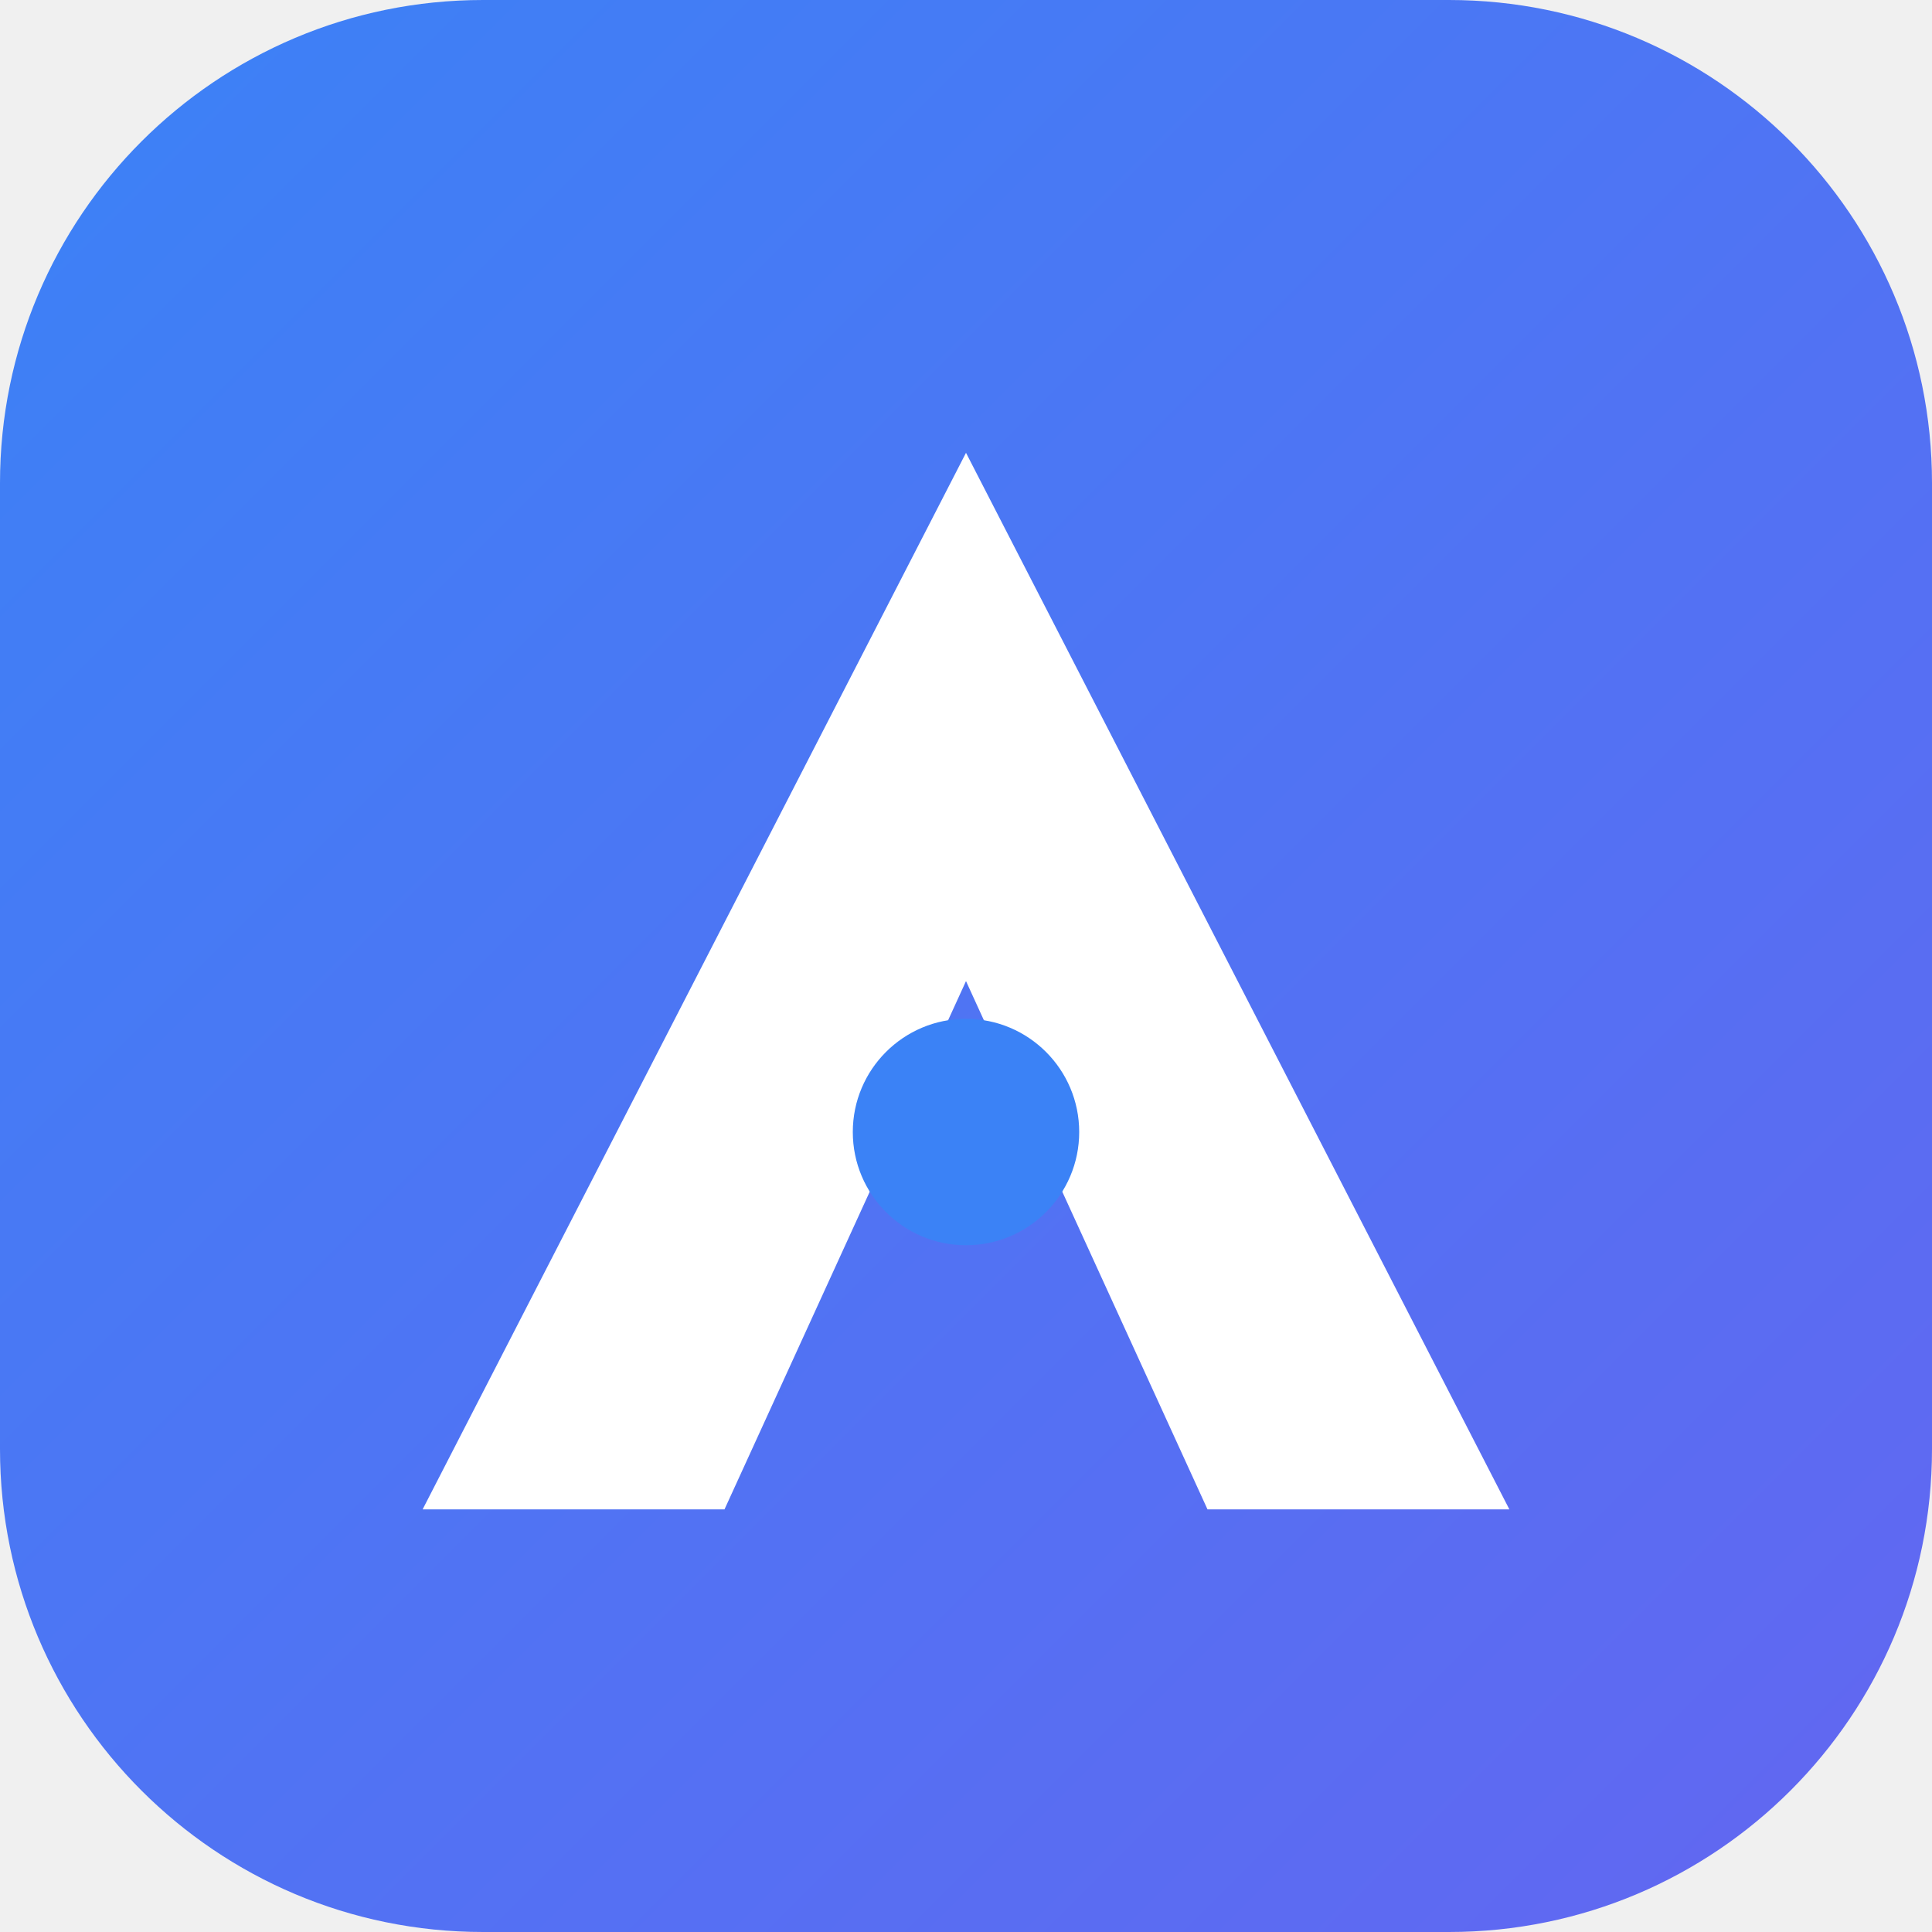
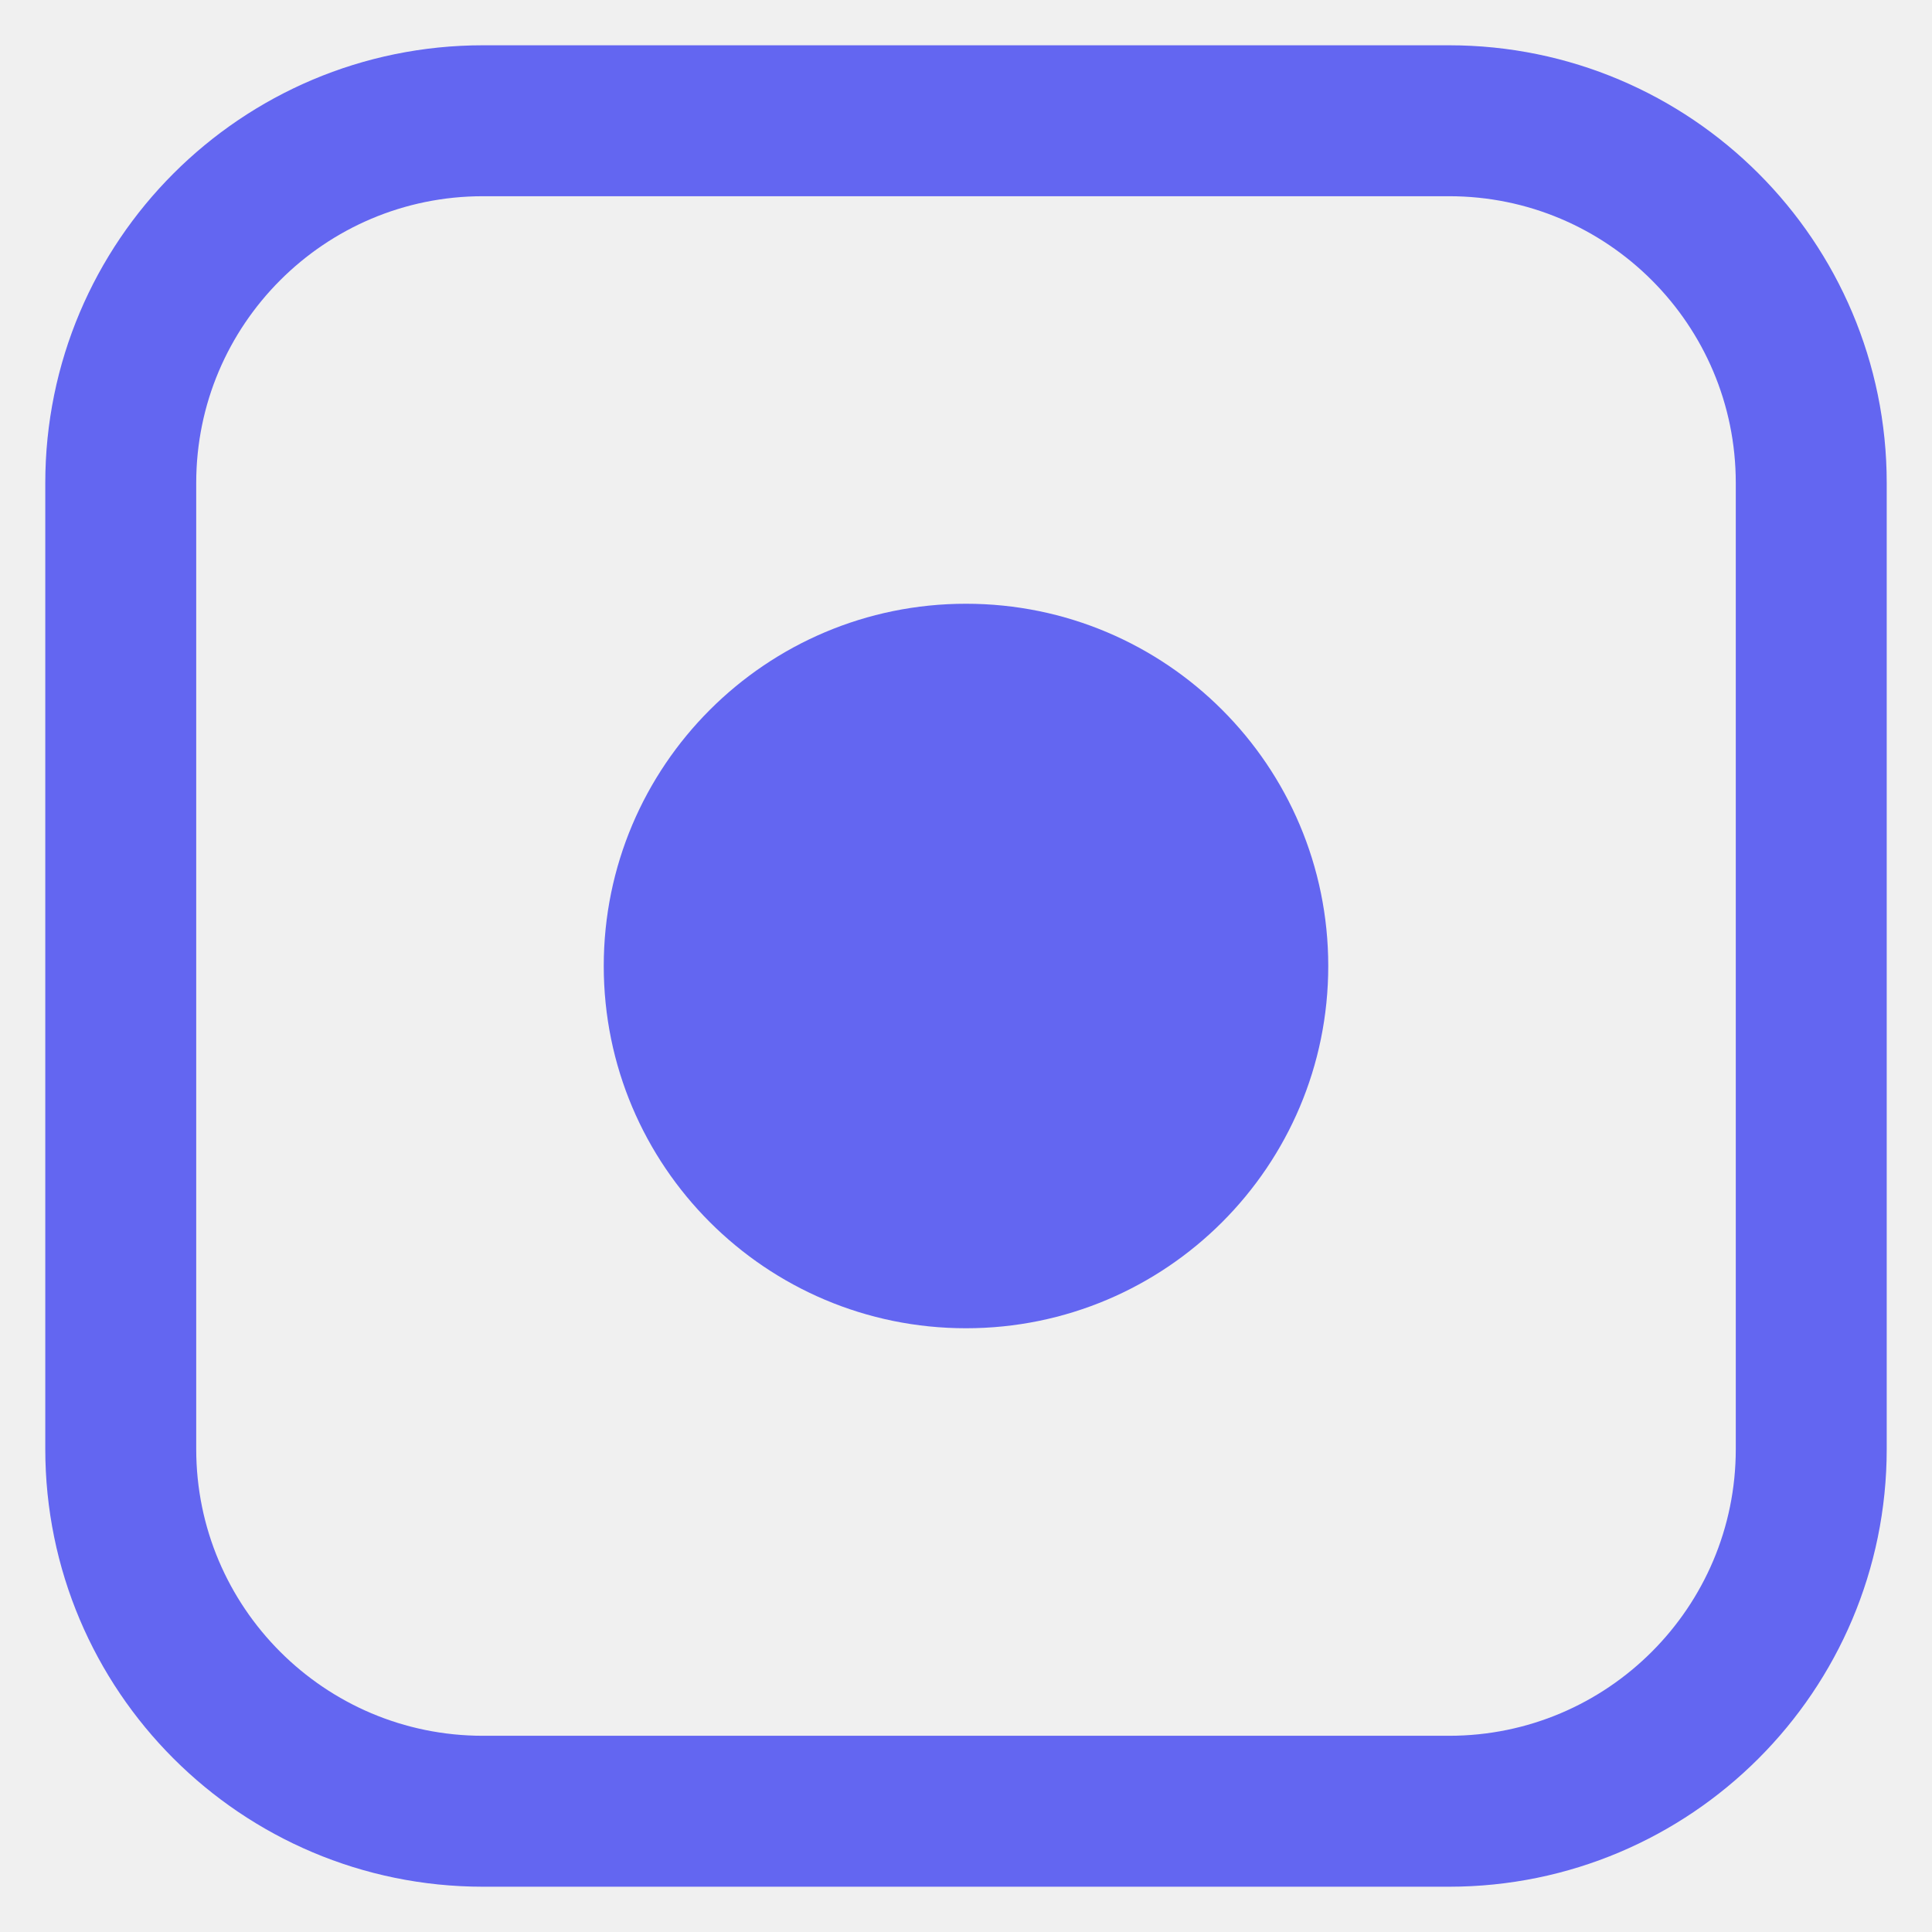
- <svg xmlns="http://www.w3.org/2000/svg" viewBox="0 0 512 512" fill="none">
-   <defs>
-     <linearGradient id="grad1" x1="0%" y1="0%" x2="100%" y2="100%">
-       <stop offset="0%" style="stop-color:#3B82F6;stop-opacity:1" />
-       <stop offset="100%" style="stop-color:#6366F1;stop-opacity:1" />
-     </linearGradient>
-   </defs>
-   <rect width="512" height="512" rx="128" fill="url(#grad1)" />
-   <path d="M256 120 L400 400 H320 L256 260 L192 400 H112 L256 120 Z" fill="white" />
-   <circle cx="256" cy="300" r="30" fill="#3B82F6" />
+ <svg xmlns="http://www.w3.org/2000/svg" width="32" height="32" viewBox="0 0 32 32" fill="none">
+   <rect x="2" y="2" width="28" height="28" rx="6" stroke="#6366f1" stroke-width="2.5" fill="none" />
+   <circle cx="16" cy="16" r="6" fill="#6366f1" />
</svg>
